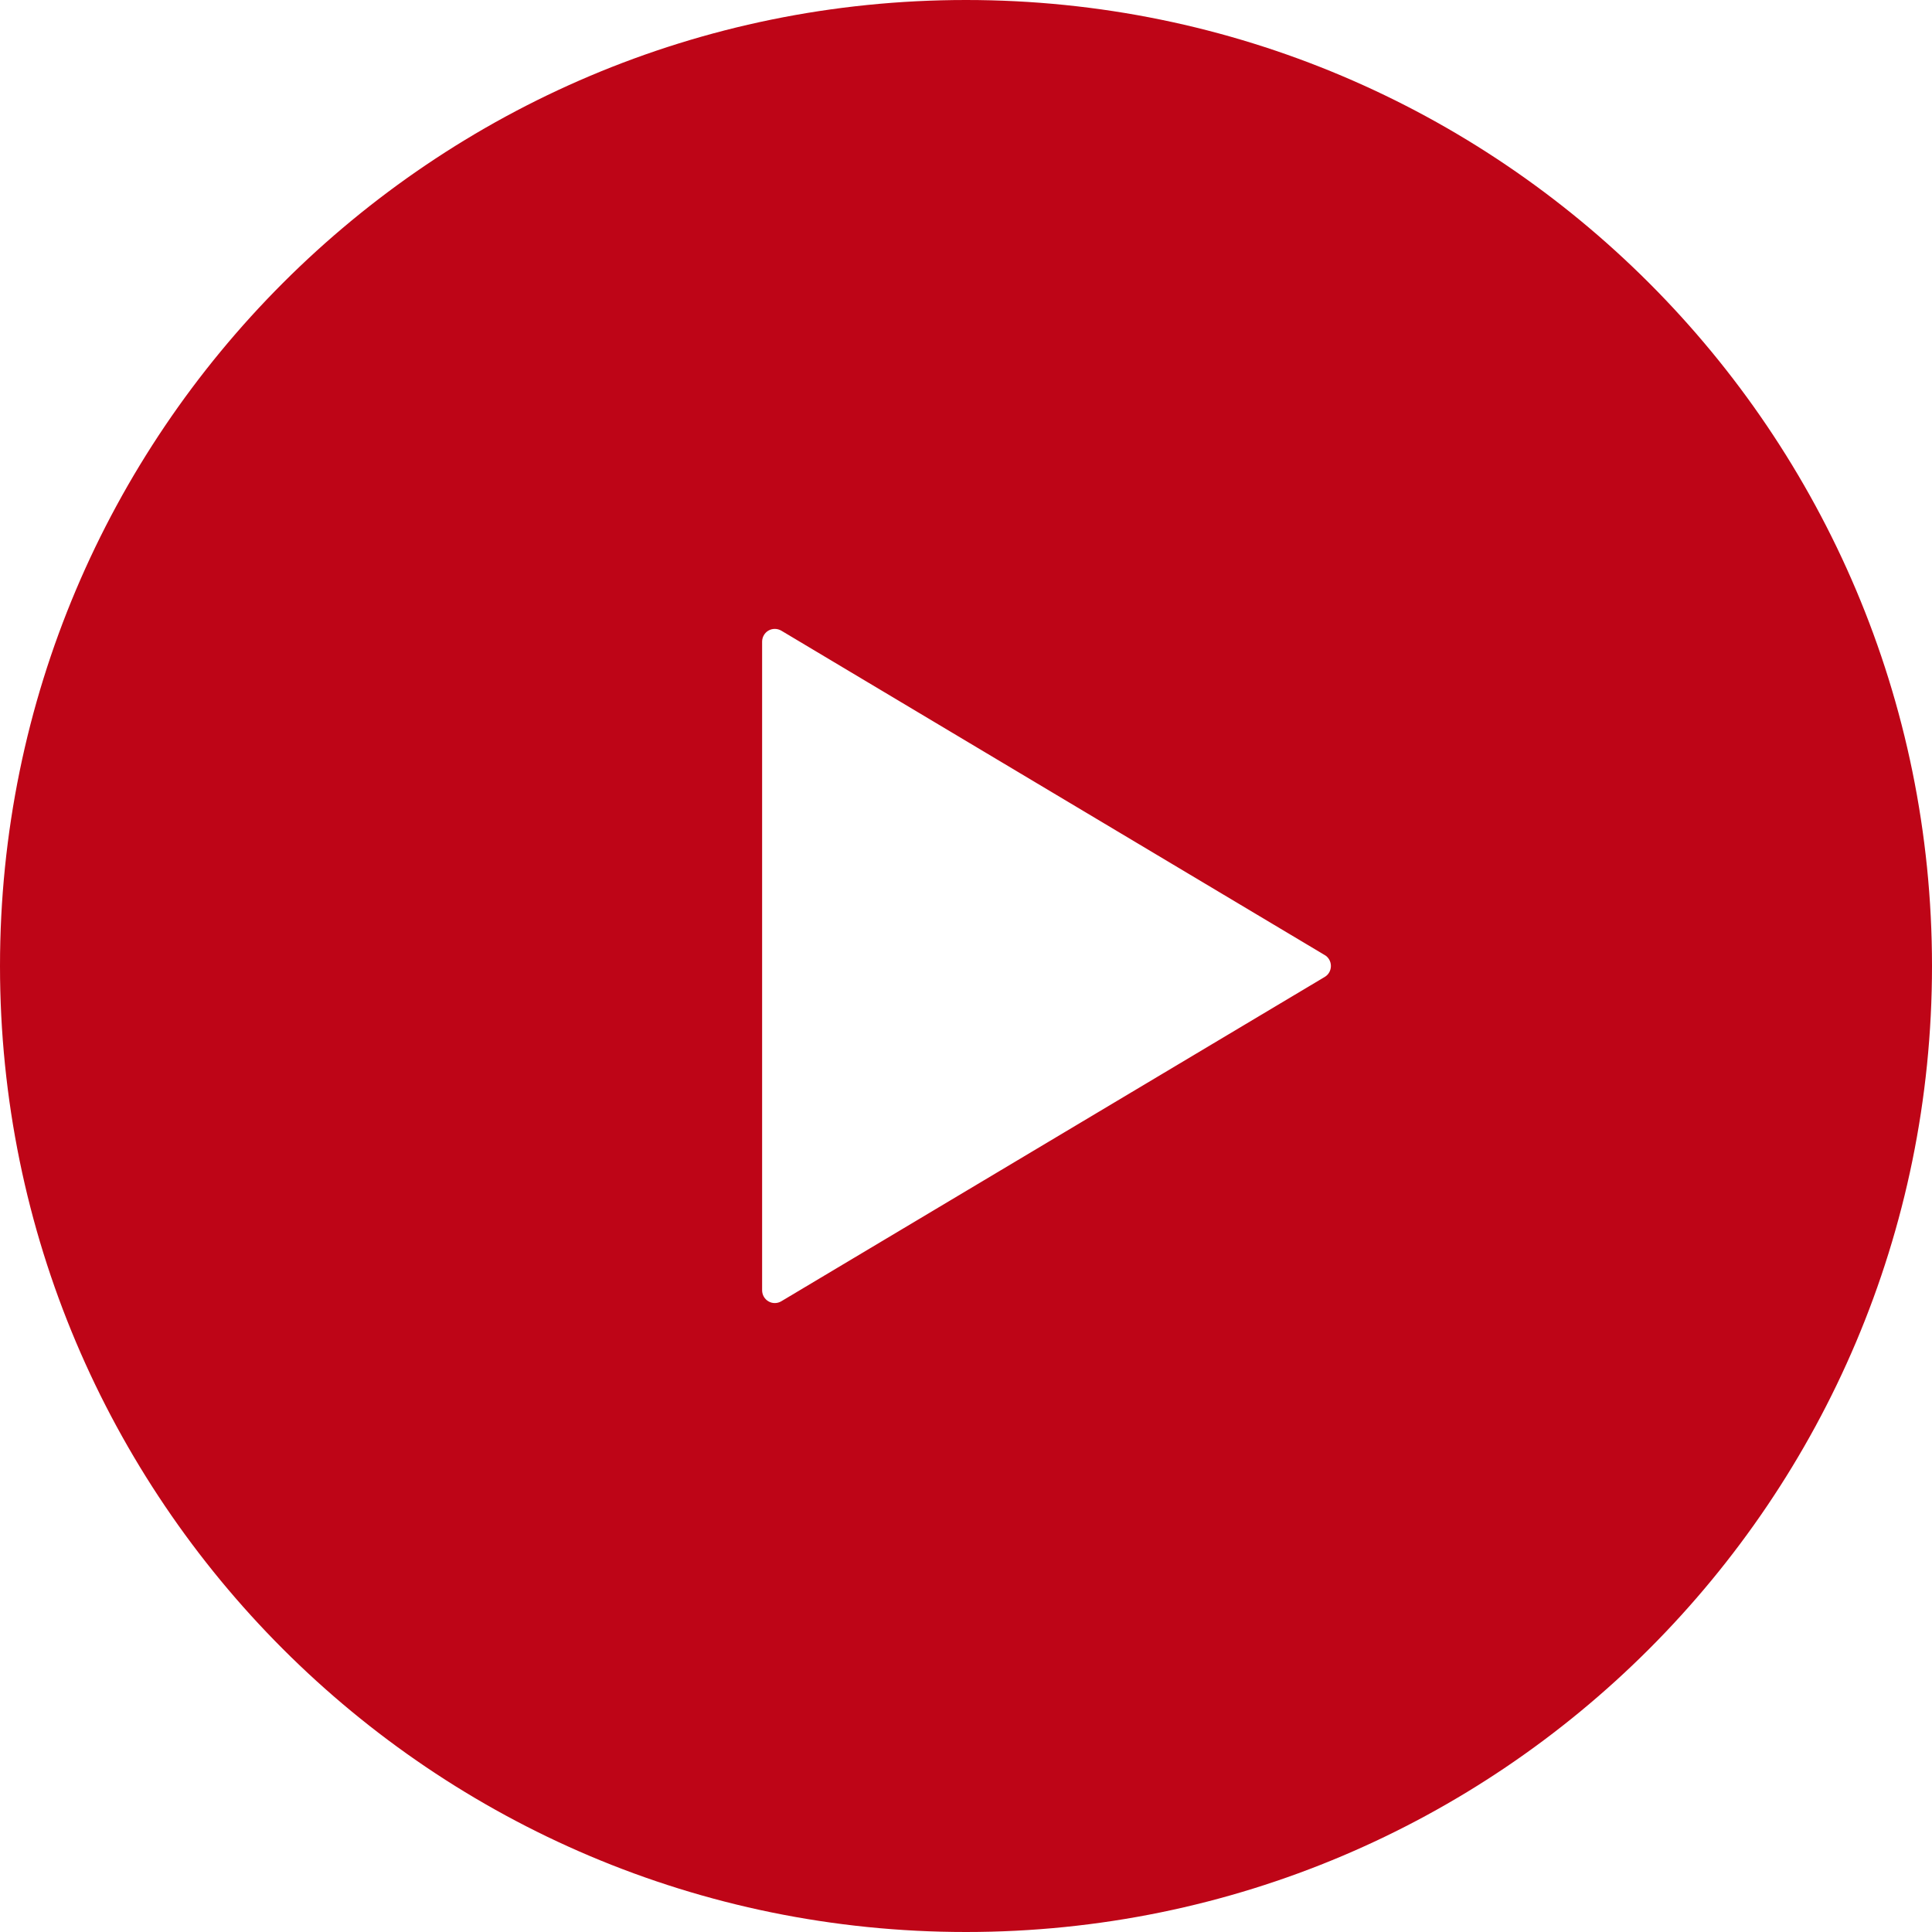
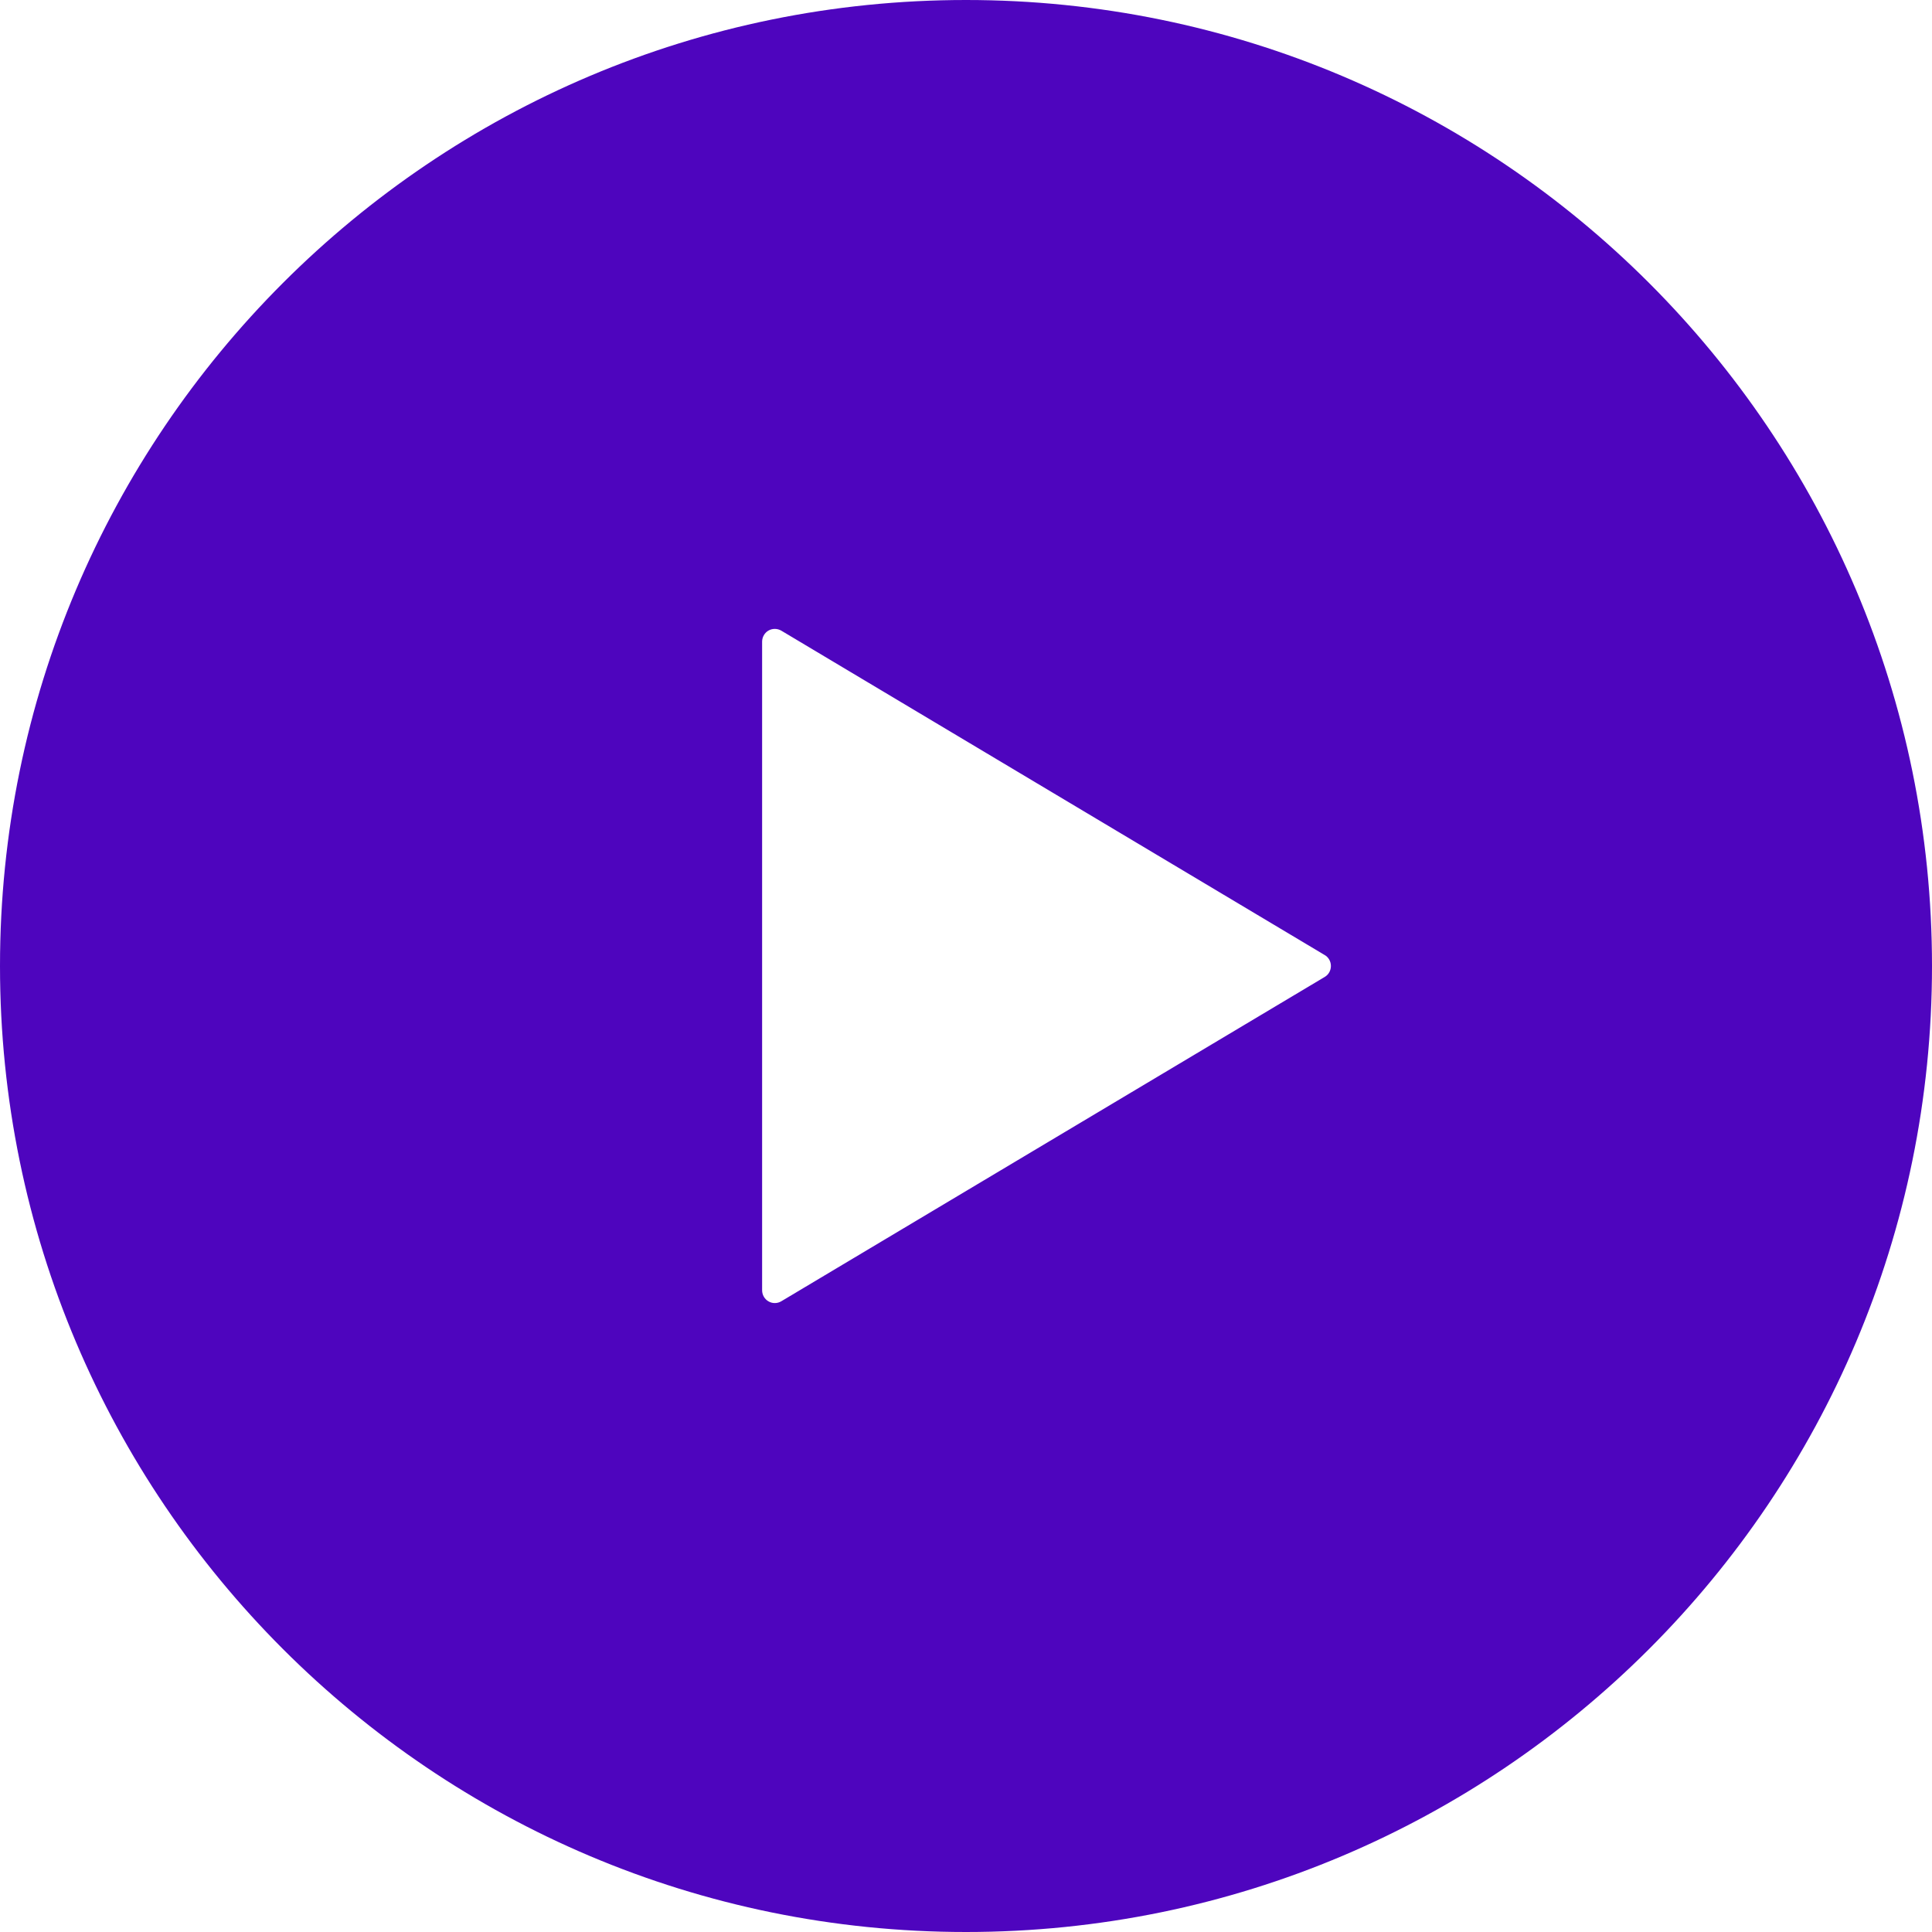
<svg xmlns="http://www.w3.org/2000/svg" height="800px" width="800px" version="1.1" id="_x32_" viewBox="0 0 512 512" xml:space="preserve">
  <style type="text/css">
- 	.st0{fill:#be0517;}
+ 	.st0{fill:#4e05be;}
</style>
  <g>
    <path class="st0" d="M256,0C114.625,0,0,114.625,0,256c0,141.374,114.625,256,256,256c141.374,0,256-114.626,256-256   C512,114.625,397.374,0,256,0z M351.062,258.898l-144,85.945c-1.031,0.626-2.344,0.657-3.406,0.031   c-1.031-0.594-1.687-1.702-1.687-2.937v-85.946v-85.946c0-1.218,0.656-2.343,1.687-2.938c1.062-0.609,2.375-0.578,3.406,0.031   l144,85.962c1.031,0.586,1.641,1.718,1.641,2.89C352.703,257.187,352.094,258.297,351.062,258.898z" />
  </g>
</svg>
